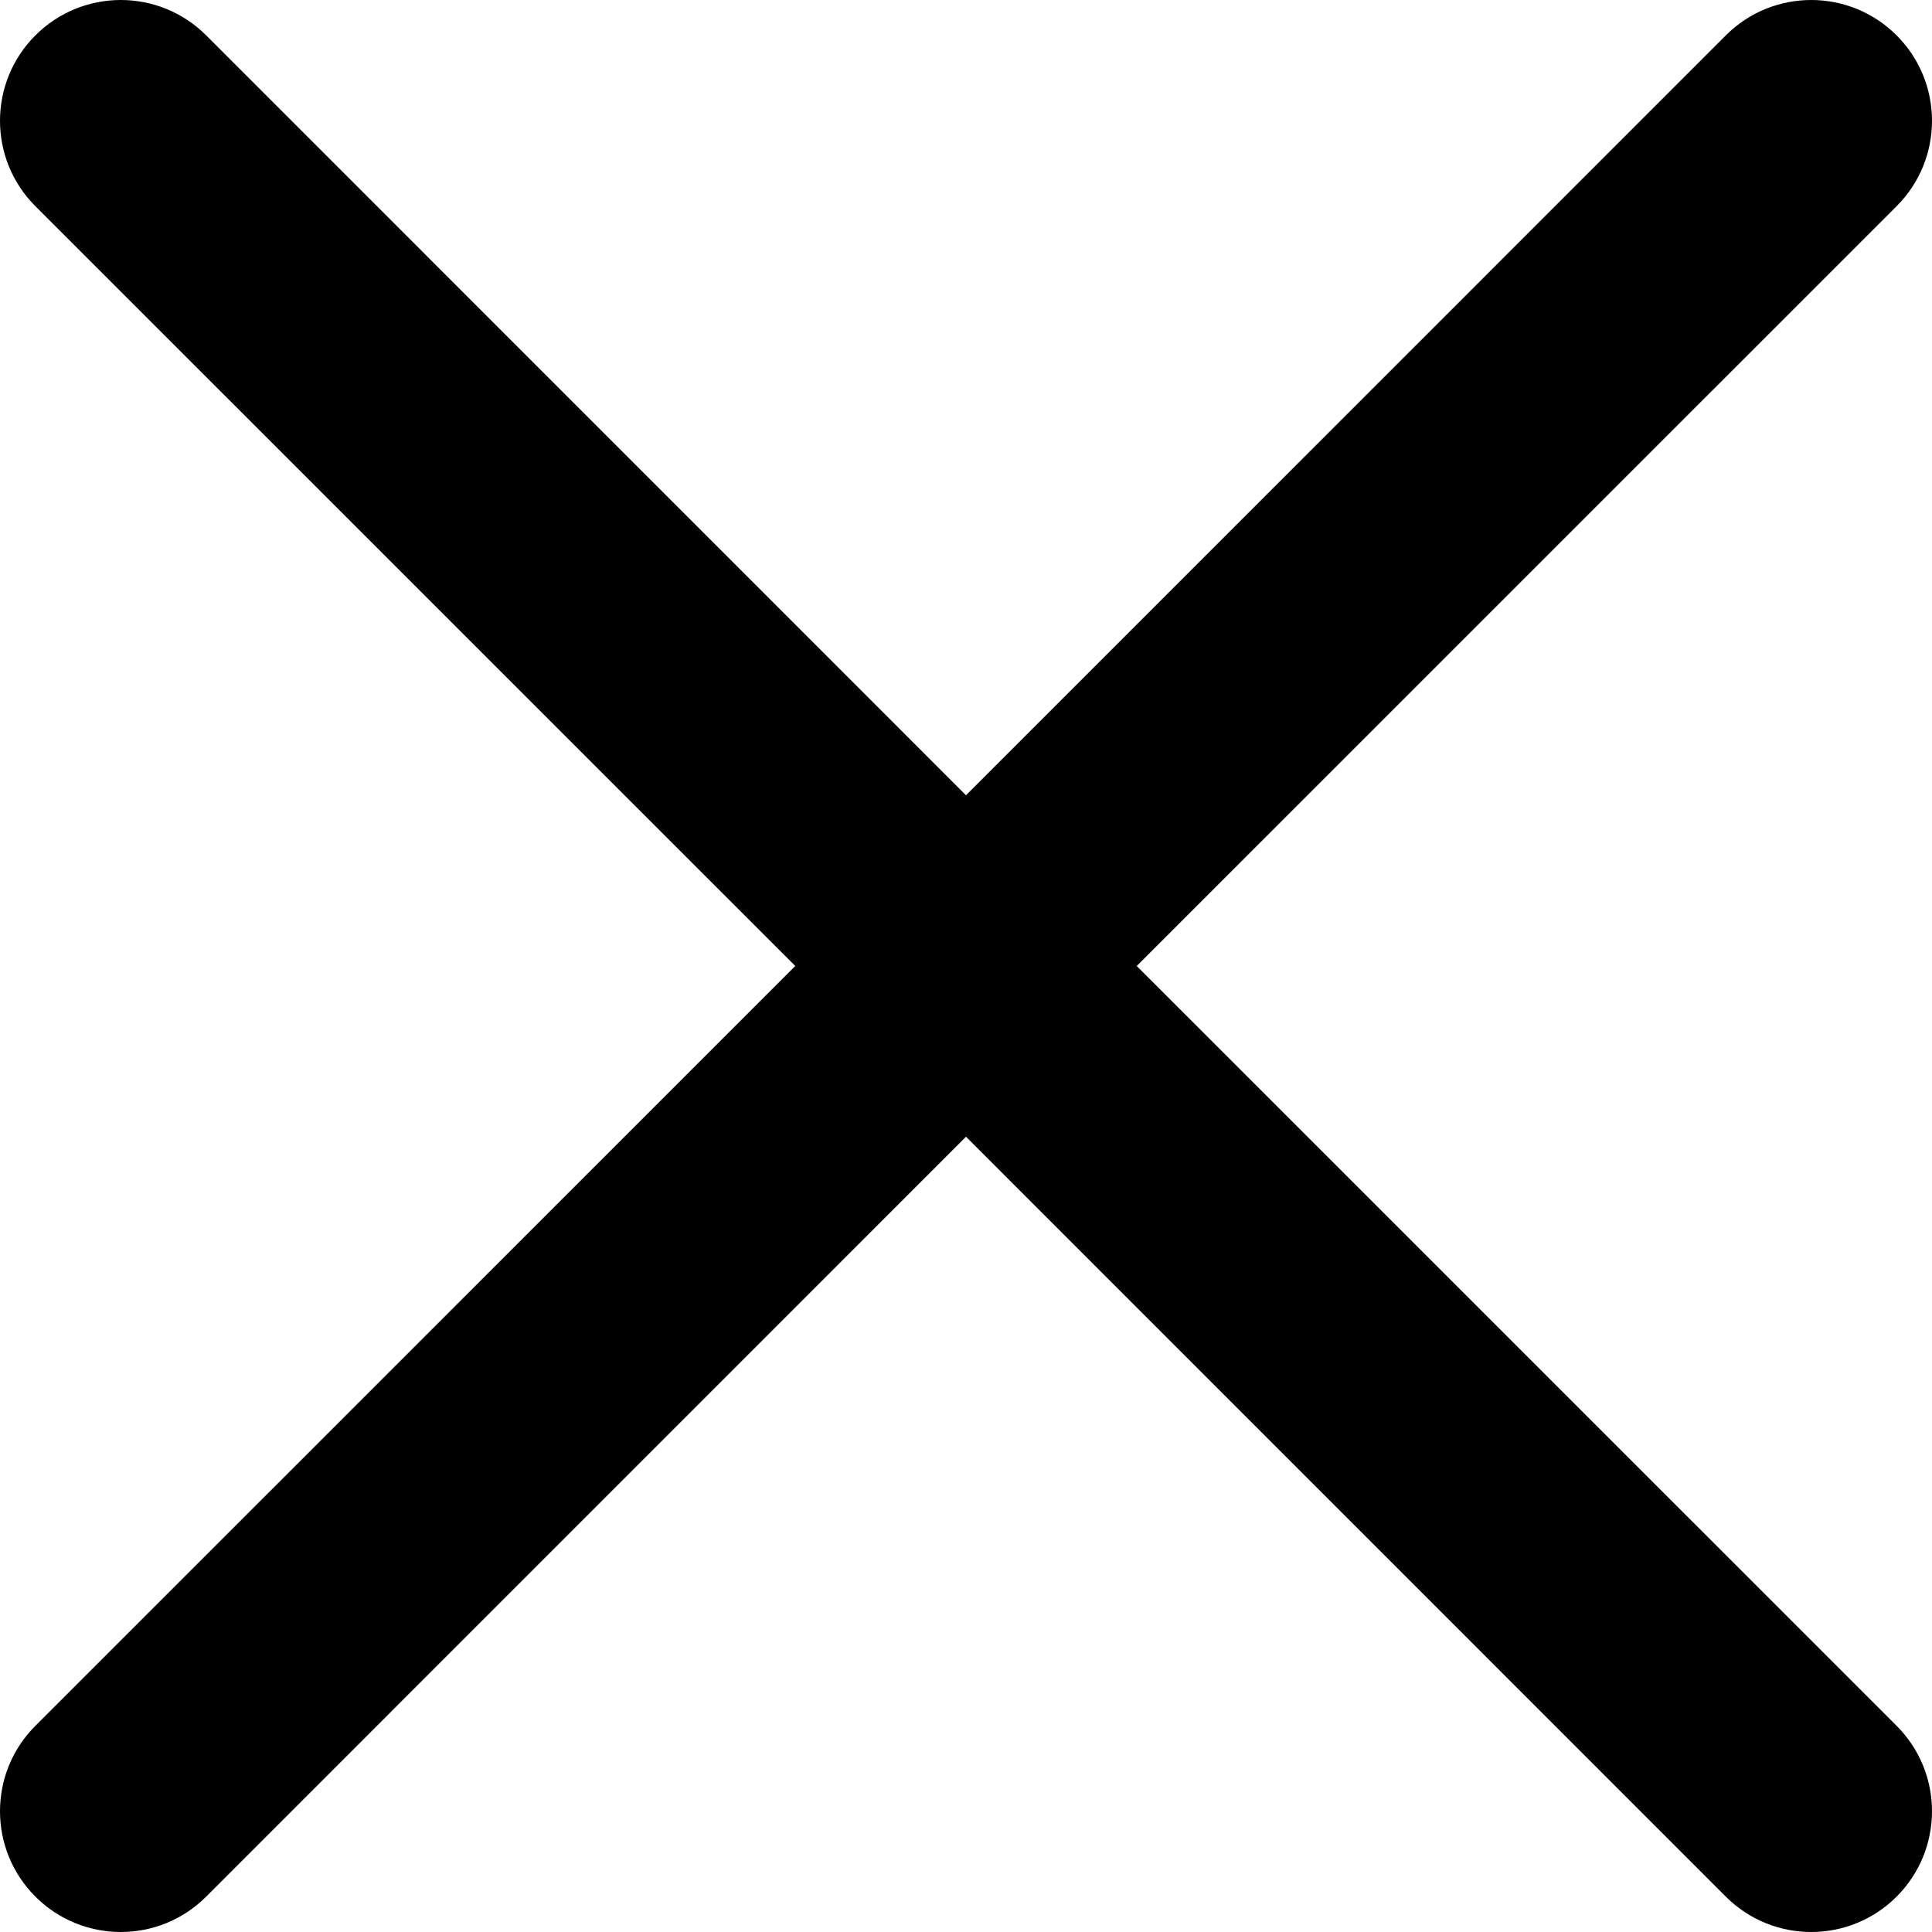
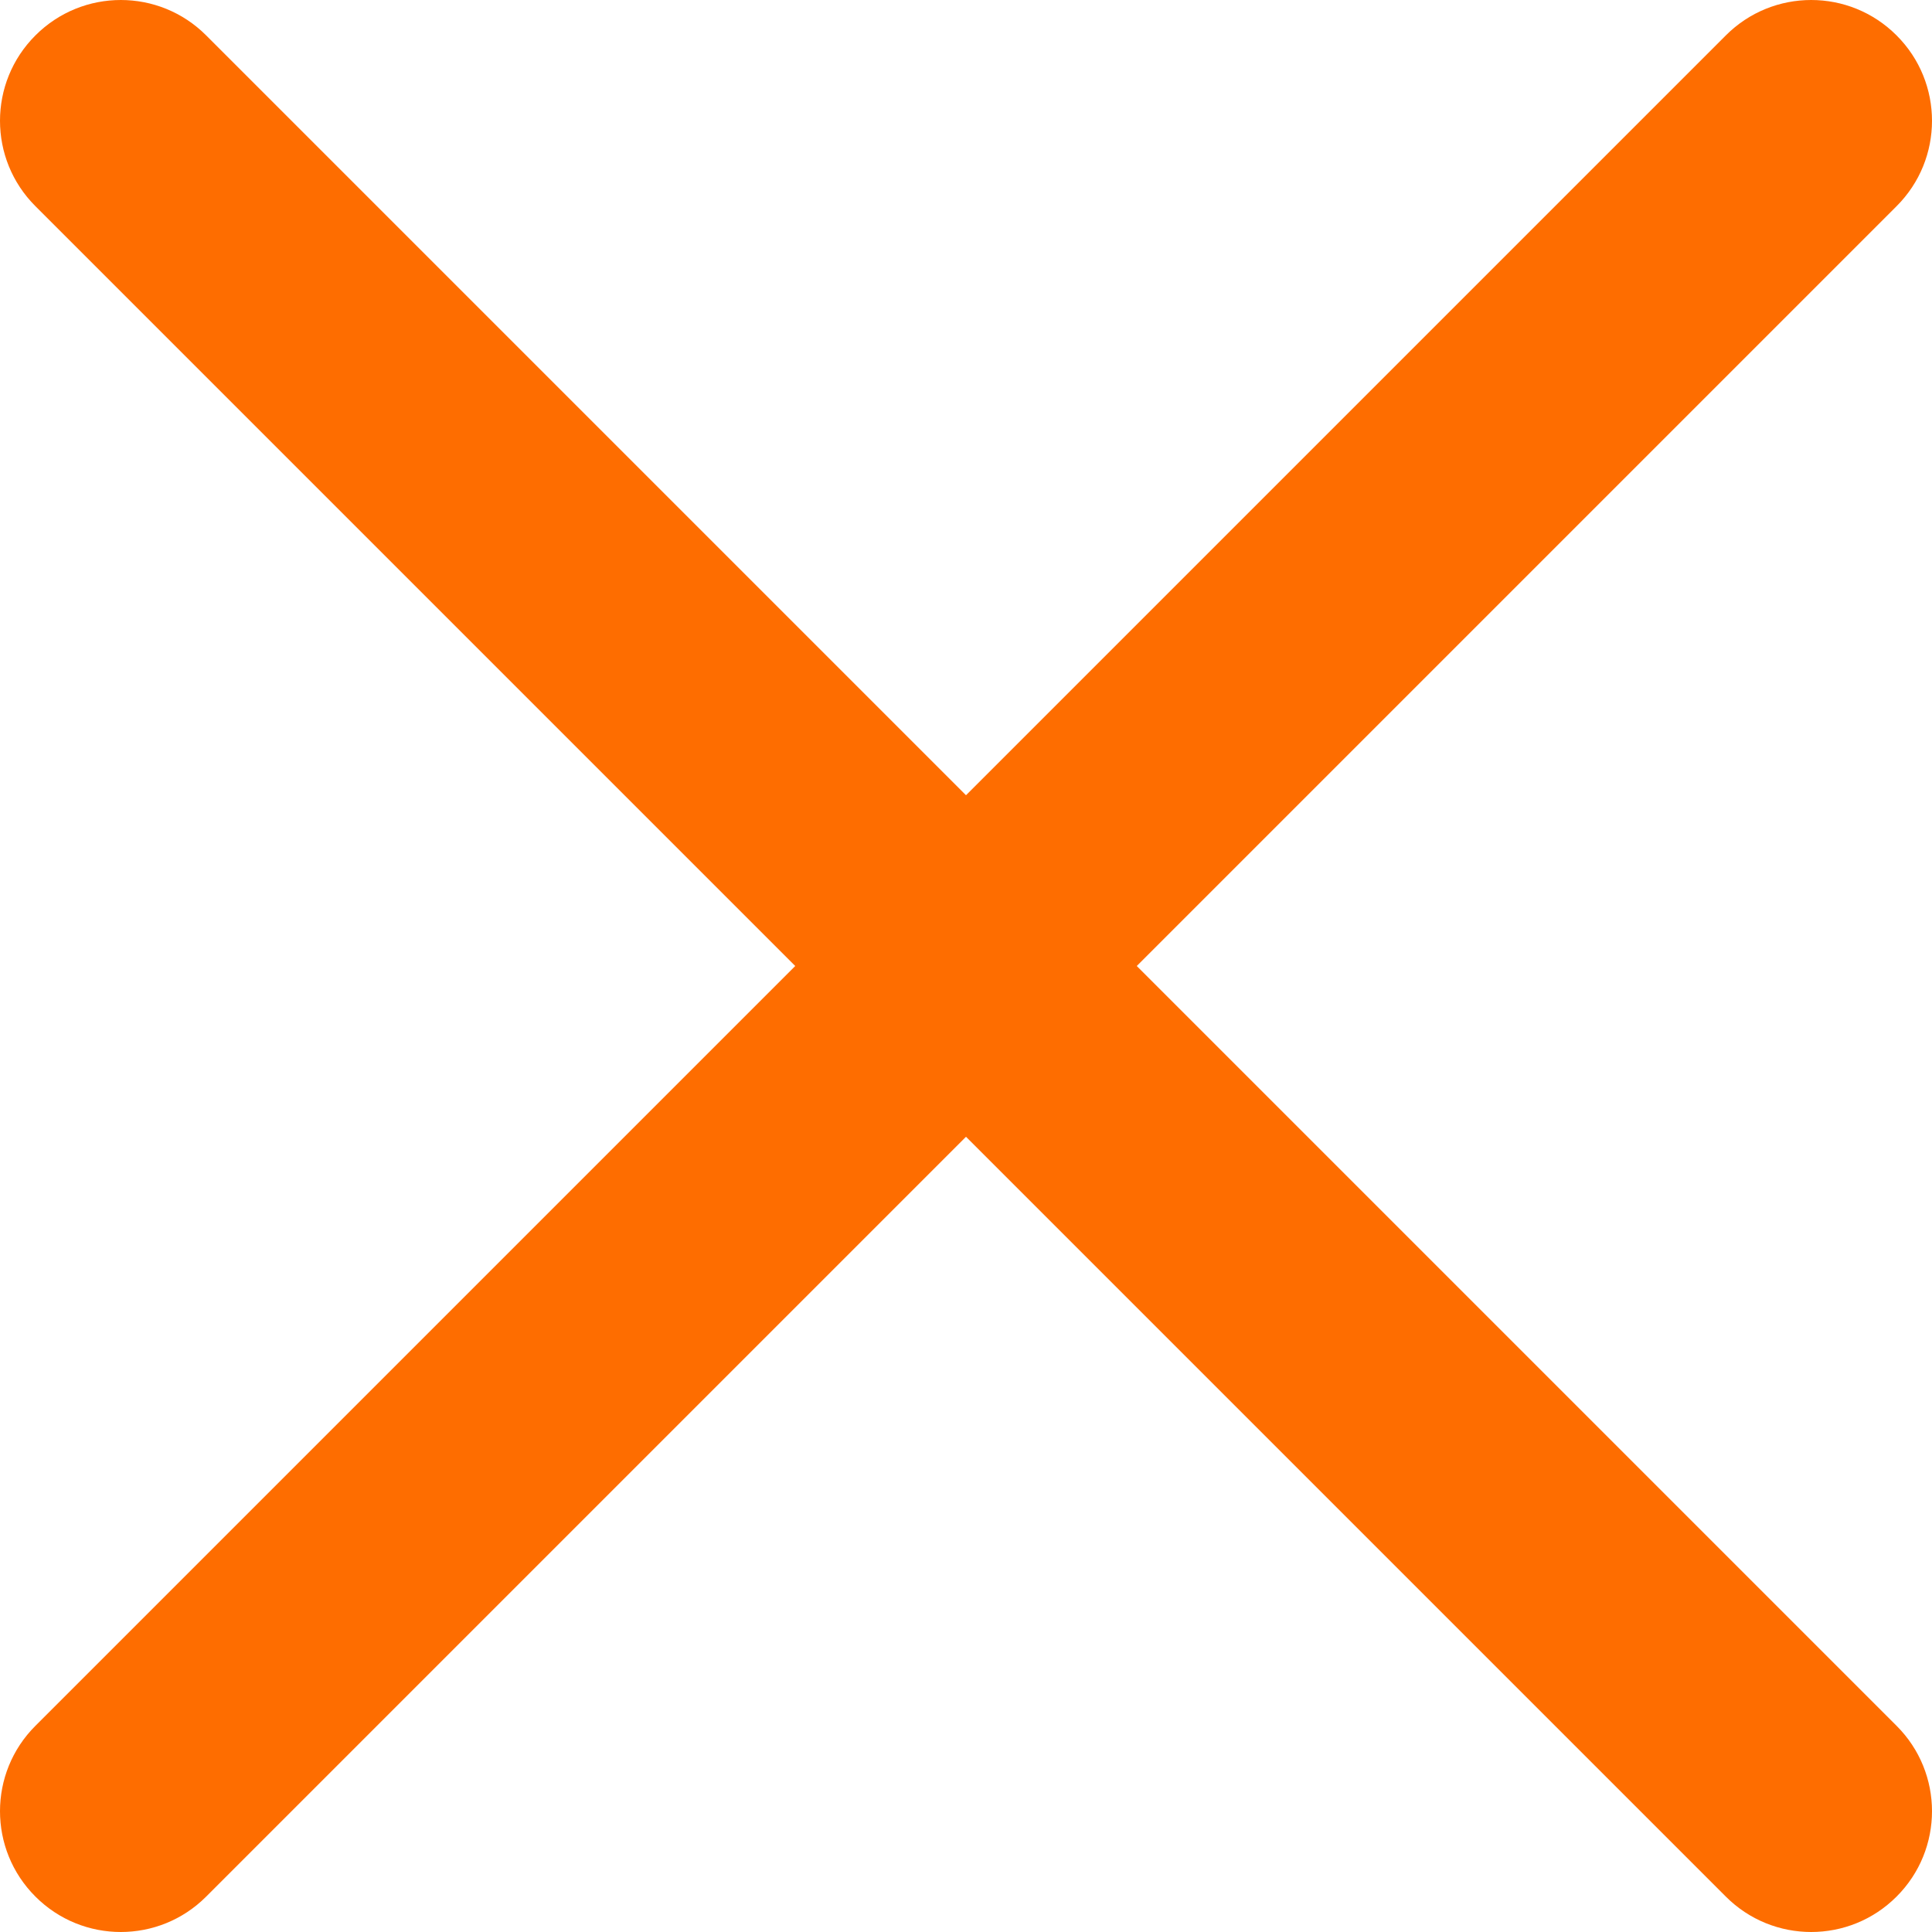
- <svg xmlns="http://www.w3.org/2000/svg" version="1.1" id="Capa_1" x="0px" y="0px" viewBox="0 0 512.021 512.021" style="enable-background:new 0 0 512.021 512.021;" xml:space="preserve" width="512" height="512">
-   <g>
-     <path d="M301.258,256.01L502.645,54.645c12.501-12.501,12.501-32.769,0-45.269c-12.501-12.501-32.769-12.501-45.269,0l0,0   L256.01,210.762L54.645,9.376c-12.501-12.501-32.769-12.501-45.269,0s-12.501,32.769,0,45.269L210.762,256.01L9.376,457.376   c-12.501,12.501-12.501,32.769,0,45.269s32.769,12.501,45.269,0L256.01,301.258l201.365,201.387   c12.501,12.501,32.769,12.501,45.269,0c12.501-12.501,12.501-32.769,0-45.269L301.258,256.01z" />
-   </g>
+ <svg xmlns="http://www.w3.org/2000/svg" width="18" height="18" viewBox="0 0 18 18" fill="none">
+   <path d="M10.591 9L17.67 1.921C18.11 1.482 18.11 0.769 17.67 0.33C17.231 -0.11 16.518 -0.11 16.079 0.33L9 7.409L1.921 0.33C1.482 -0.11 0.769 -0.11 0.33 0.33C-0.11 0.769 -0.11 1.482 0.33 1.921L7.409 9L0.33 16.079C-0.11 16.518 -0.11 17.231 0.33 17.67C0.769 18.11 1.482 18.11 1.921 17.67L9 10.591L16.079 17.67C16.518 18.11 17.231 18.11 17.67 17.67C18.11 17.231 18.11 16.518 17.67 16.079L10.591 9Z" fill="#FE6D00" />
</svg>
